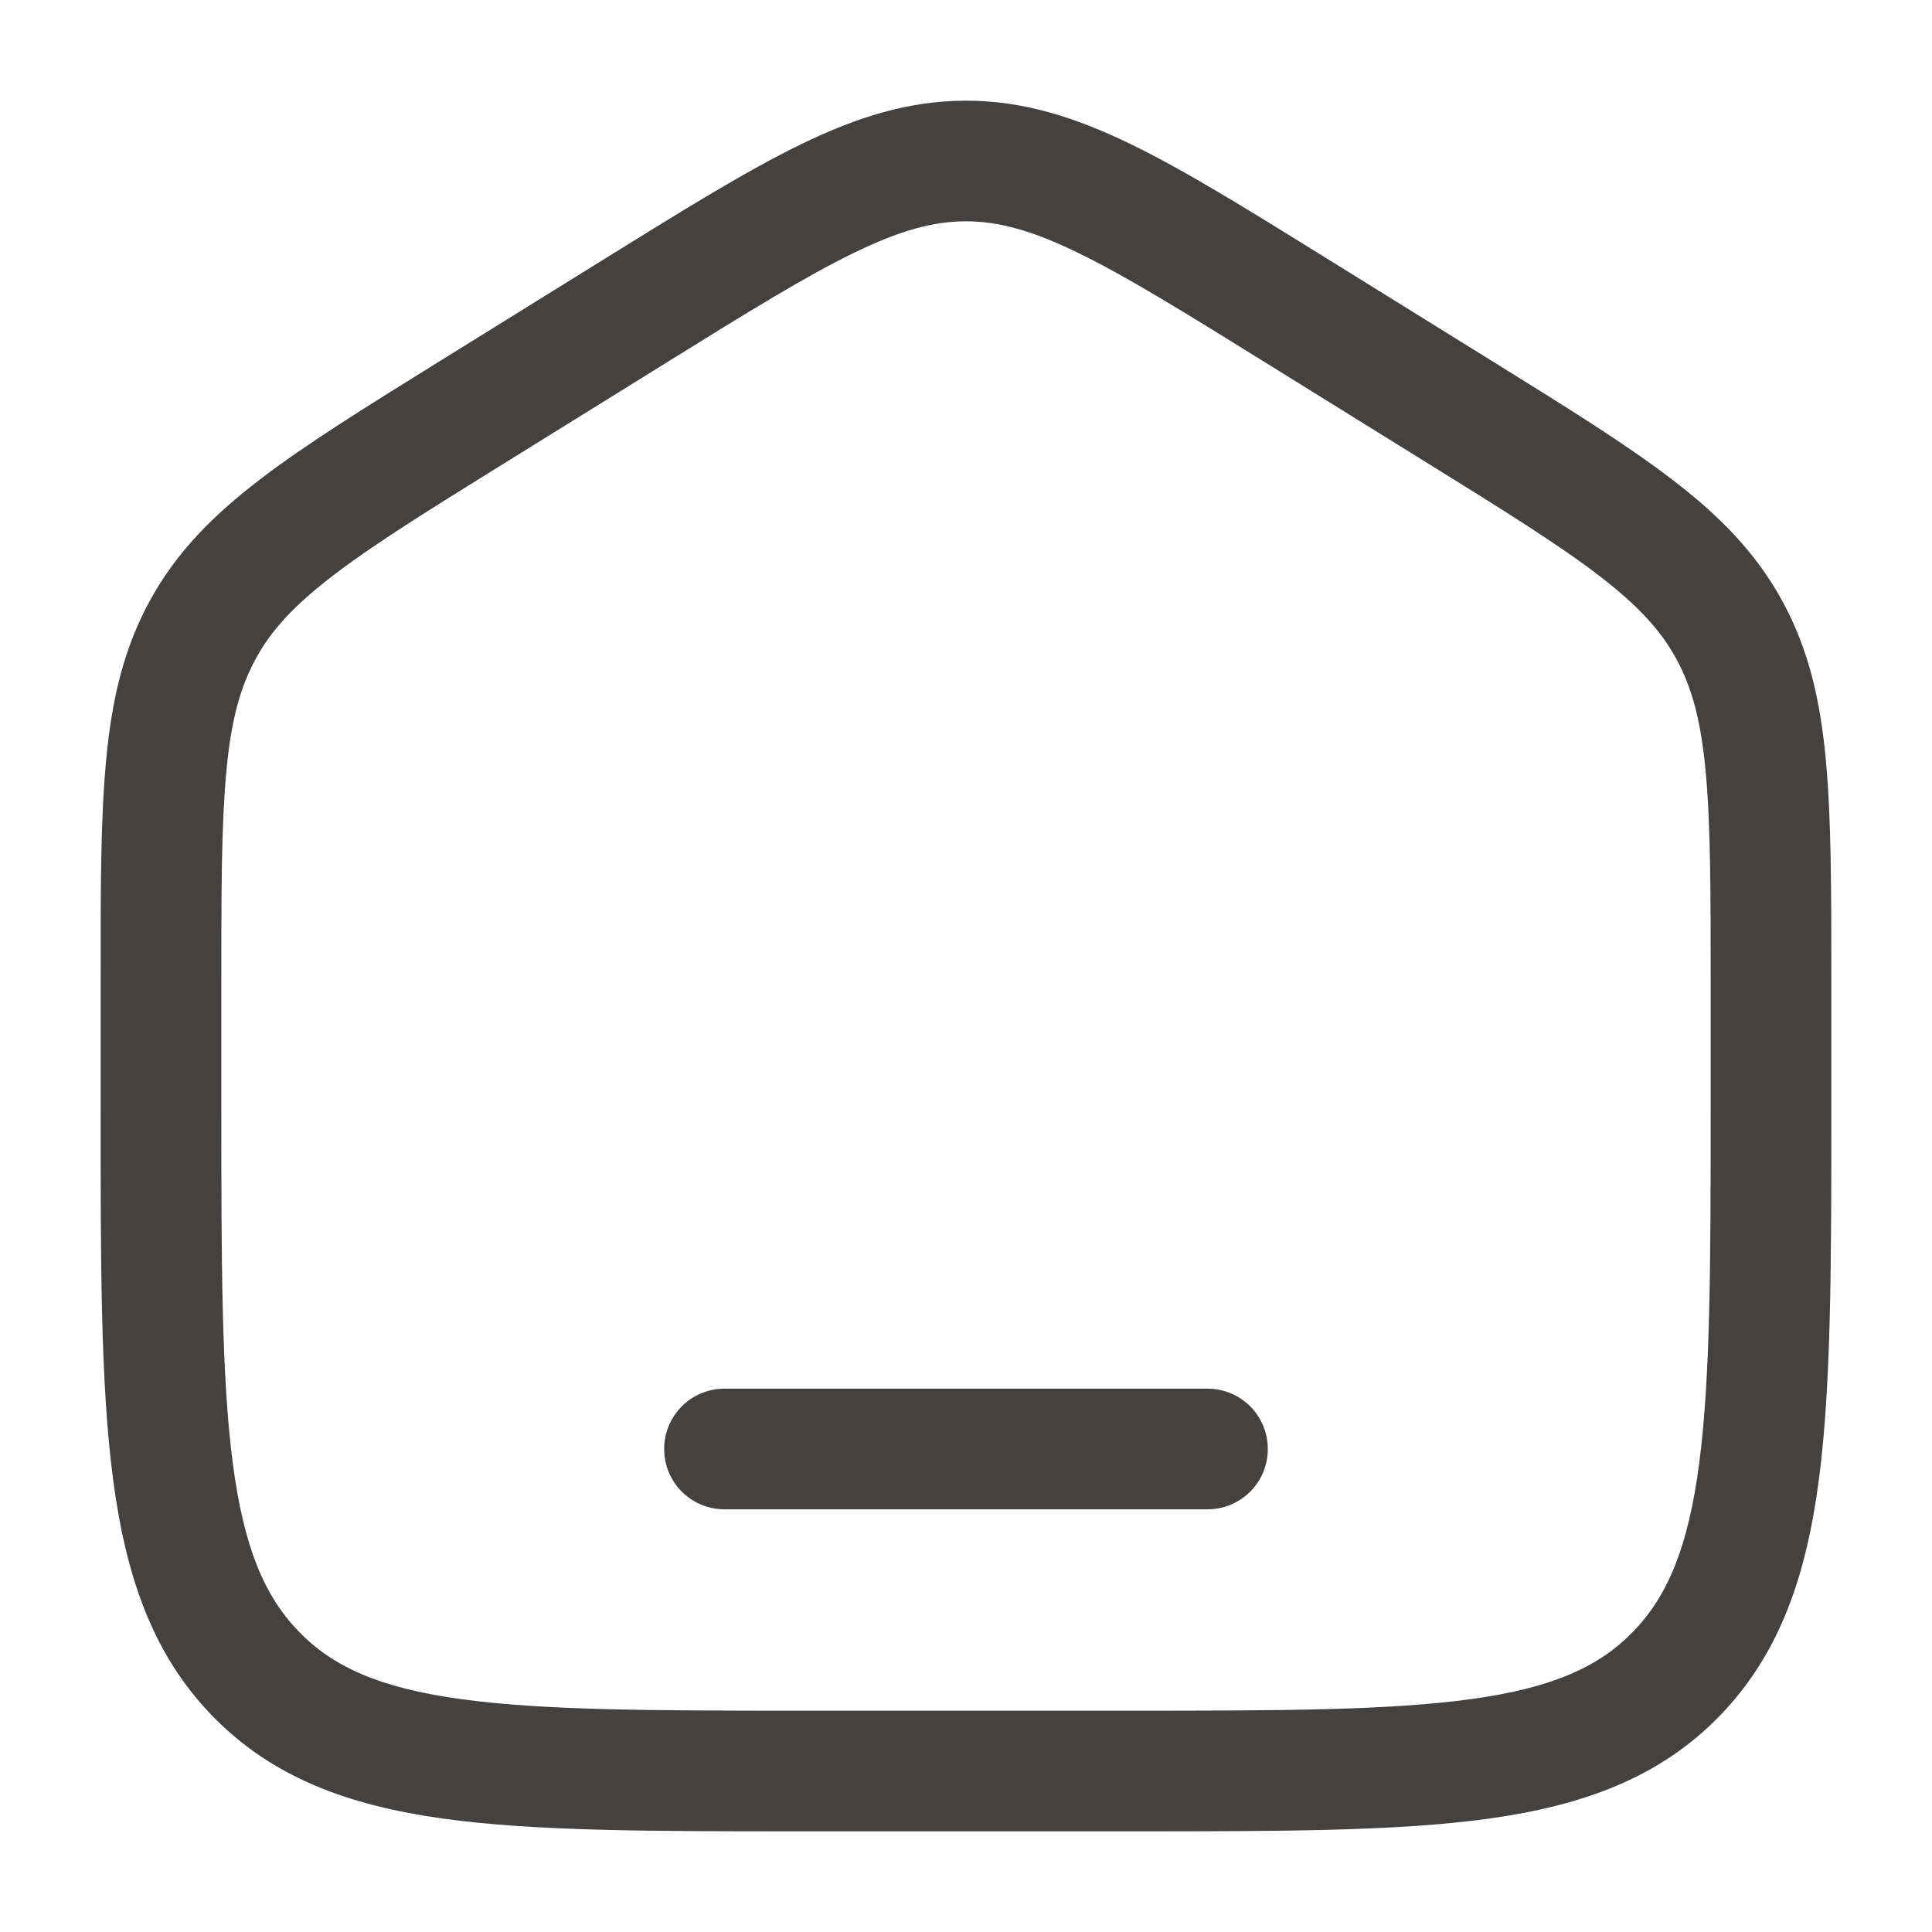
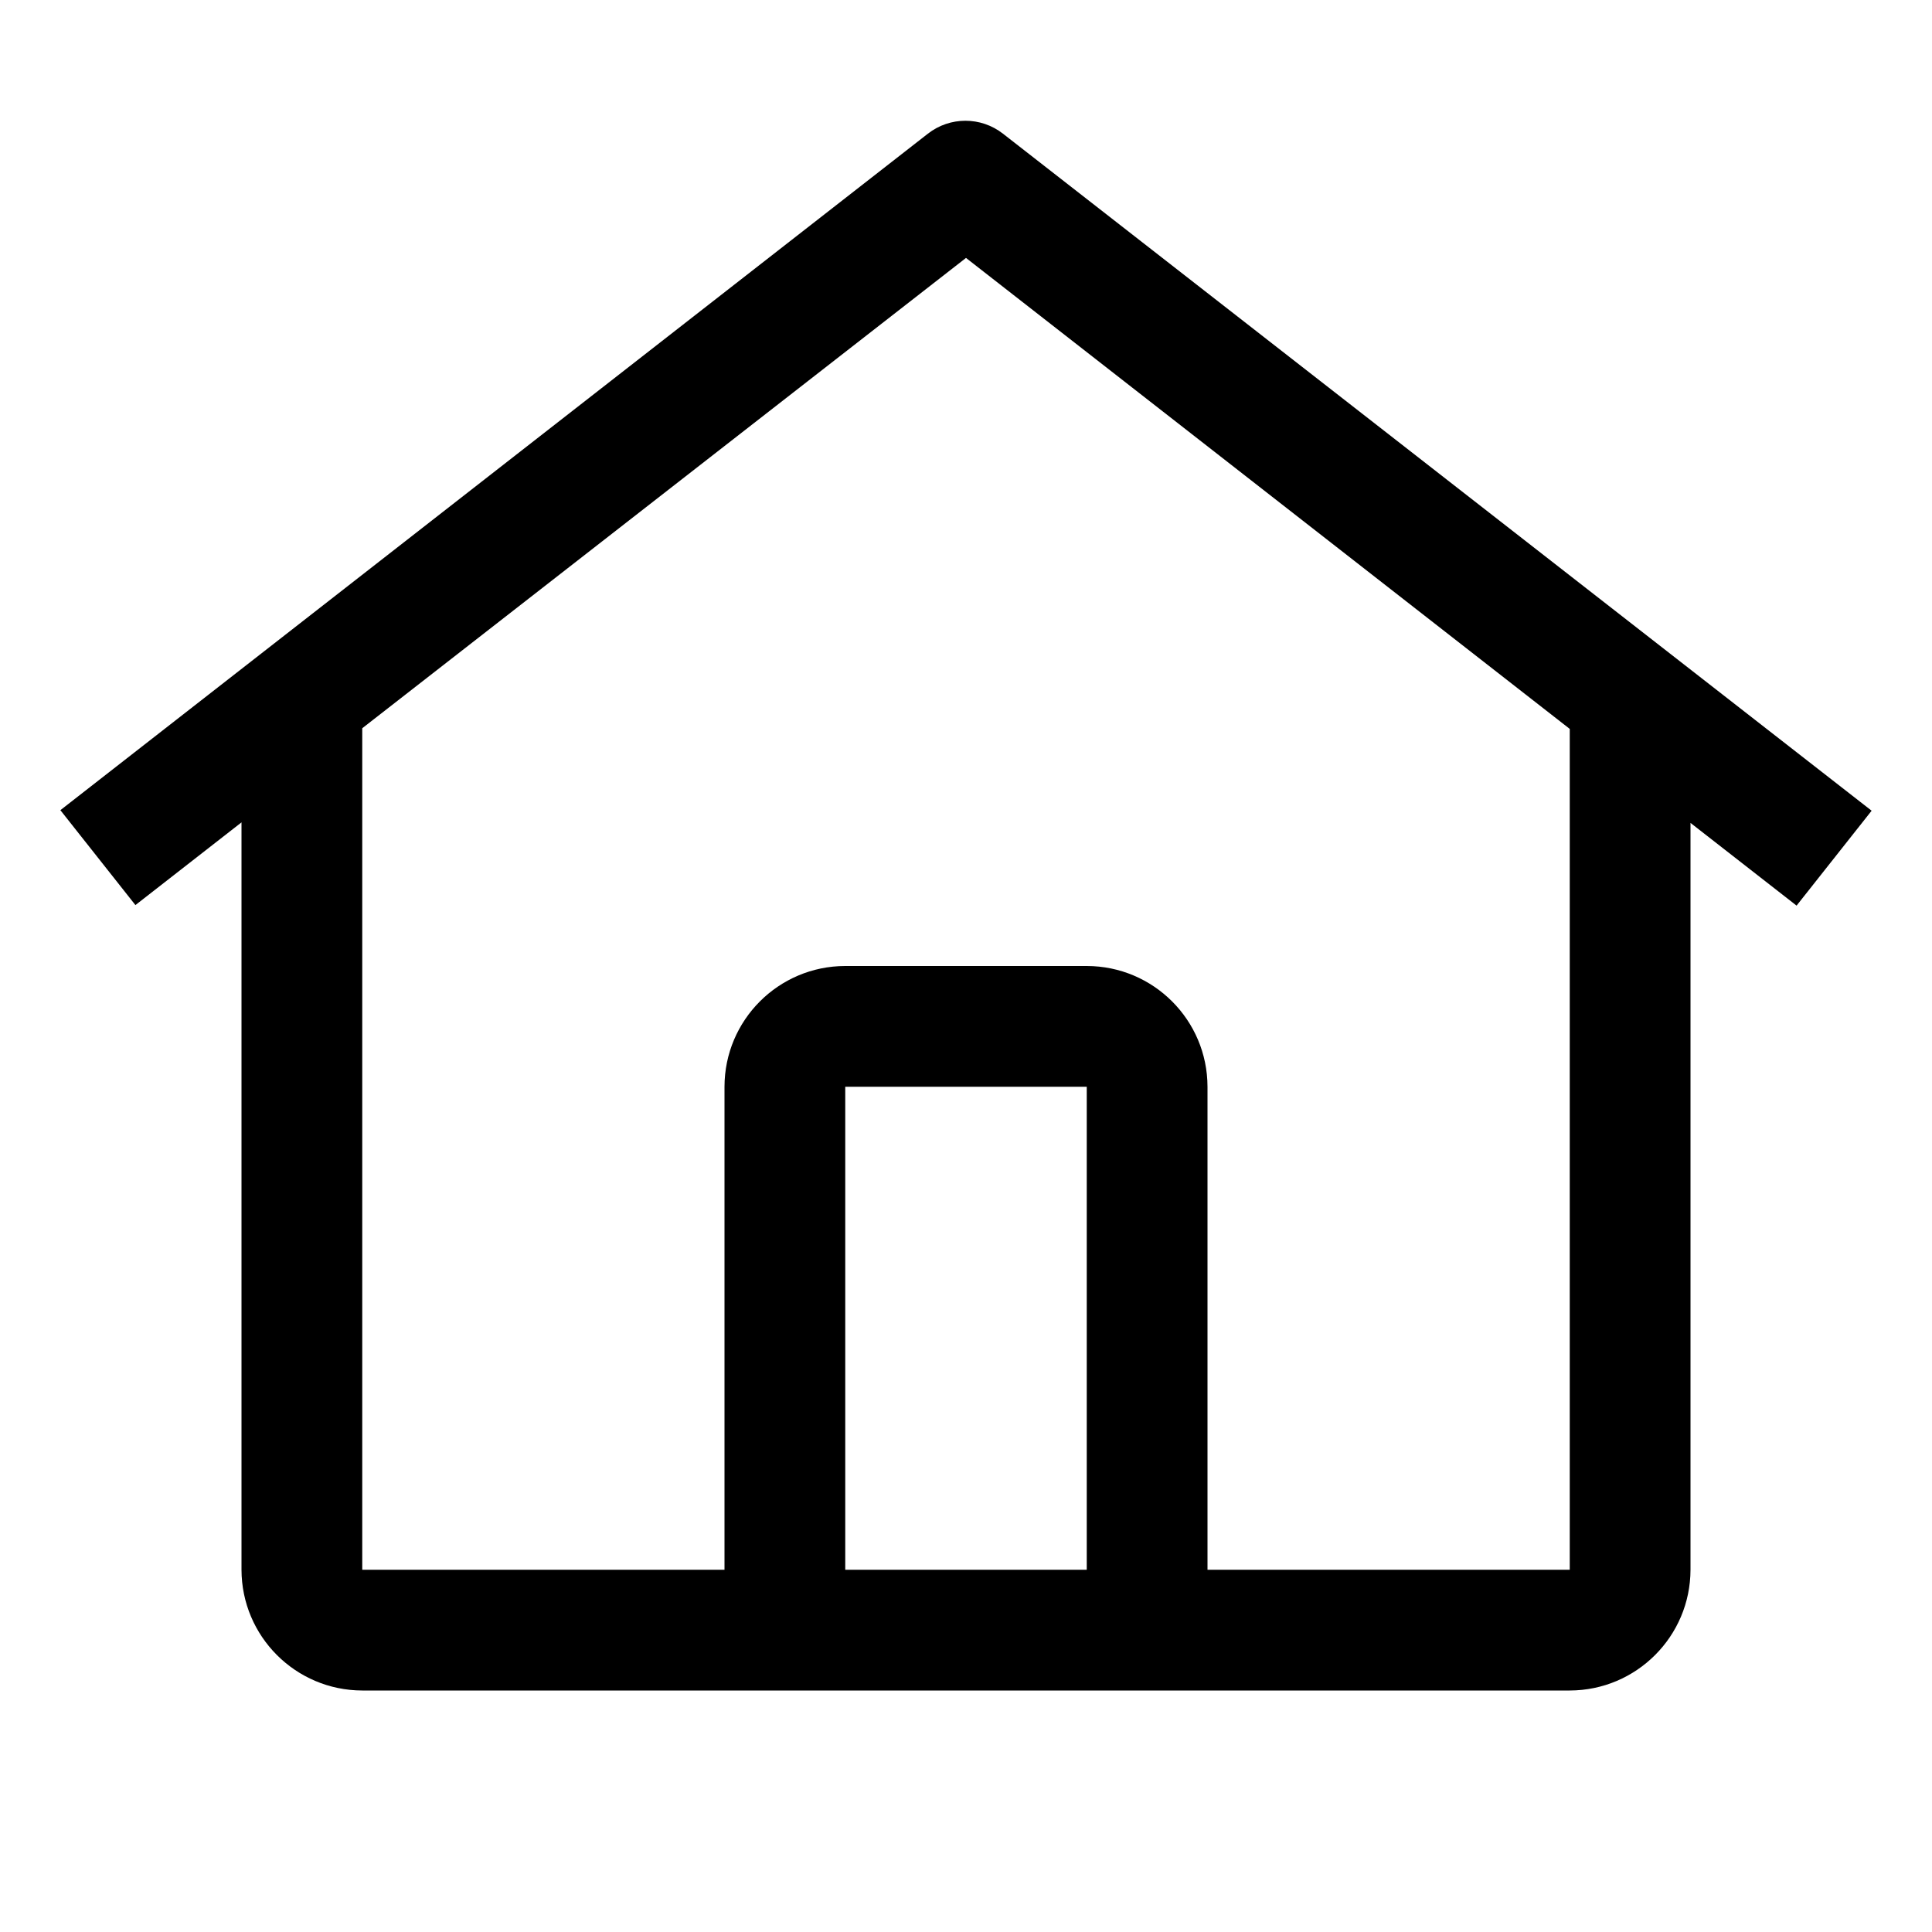
- <svg xmlns="http://www.w3.org/2000/svg" width="18" height="18" viewBox="0 0 18 18" fill="none">
-   <g clip-path="url(#clip0_544_17799)">
-     <path d="M6.75 12.938C6.439 12.938 6.188 13.189 6.188 13.5C6.188 13.811 6.439 14.062 6.75 14.062H11.25C11.561 14.062 11.812 13.811 11.812 13.5C11.812 13.189 11.561 12.938 11.25 12.938H6.75Z" fill="#444141" />
-     <path fill-rule="evenodd" clip-rule="evenodd" d="M9 0.938C8.469 0.938 7.986 1.09 7.463 1.344C6.957 1.59 6.372 1.953 5.642 2.406L4.092 3.368C3.401 3.797 2.848 4.14 2.422 4.467C1.98 4.805 1.641 5.149 1.396 5.597C1.152 6.044 1.041 6.519 0.989 7.081C0.937 7.625 0.937 8.291 0.938 9.125V10.335C0.937 11.763 0.937 12.89 1.052 13.771C1.17 14.675 1.416 15.405 1.974 15.982C2.535 16.562 3.248 16.821 4.131 16.944C4.986 17.062 6.079 17.062 7.456 17.062H10.544C11.921 17.062 13.014 17.062 13.869 16.944C14.752 16.821 15.465 16.562 16.026 15.982C16.584 15.405 16.831 14.675 16.948 13.771C17.062 12.89 17.062 11.763 17.062 10.335V9.125C17.062 8.291 17.062 7.625 17.011 7.081C16.959 6.519 16.849 6.044 16.604 5.597C16.359 5.149 16.02 4.805 15.578 4.467C15.152 4.14 14.599 3.797 13.908 3.368L12.358 2.406C11.628 1.953 11.043 1.59 10.537 1.344C10.014 1.09 9.531 0.938 9 0.938ZM6.21 3.378C6.971 2.905 7.507 2.574 7.955 2.356C8.391 2.144 8.7 2.062 9 2.062C9.3 2.062 9.609 2.144 10.045 2.356C10.493 2.574 11.028 2.905 11.79 3.378L13.29 4.309C14.011 4.756 14.517 5.071 14.894 5.36C15.261 5.641 15.473 5.873 15.617 6.137C15.762 6.402 15.847 6.711 15.891 7.186C15.937 7.671 15.938 8.284 15.938 9.153V10.294C15.938 11.772 15.936 12.826 15.832 13.626C15.73 14.412 15.538 14.868 15.217 15.2C14.899 15.529 14.465 15.725 13.714 15.829C12.945 15.936 11.931 15.938 10.5 15.938H7.5C6.069 15.938 5.055 15.936 4.286 15.829C3.535 15.725 3.101 15.529 2.783 15.2C2.462 14.868 2.27 14.412 2.168 13.626C2.064 12.826 2.062 11.772 2.062 10.294V9.153C2.062 8.284 2.063 7.671 2.109 7.186C2.153 6.711 2.238 6.402 2.383 6.137C2.527 5.873 2.738 5.641 3.106 5.36C3.483 5.071 3.989 4.756 4.71 4.309L6.21 3.378Z" fill="#444141" />
-   </g>
+ <svg xmlns="http://www.w3.org/2000/svg" id="icon" width="32" height="32" viewBox="0 0 32 32">
  <defs>
-     <clipPath id="clip0_544_17799">
-       <rect width="18" height="18" fill="#444141" />
-     </clipPath>
+     <style>
+       .cls-1 {
+         fill: none;
+       }
+     </style>
  </defs>
+   <rect id="_Transparent_Rectangle_" data-name="&lt;Transparent Rectangle&gt;" class="cls-1" width="32" height="32" />
+   <path d="M16.612,2.214a1.01,1.01,0,0,0-1.243,0L1,13.419l1.243,1.572L4,13.621V26a2.004,2.004,0,0,0,2,2H26a2.004,2.004,0,0,0,2-2V13.63L29.757,15,31,13.428ZM18,26H14V18h4Zm2,0V18a2.002,2.002,0,0,0-2-2H14a2.002,2.002,0,0,0-2,2v8H6V12.062l10-7.79,10,7.801V26Z" transform="translate(0 0)" />
</svg>
